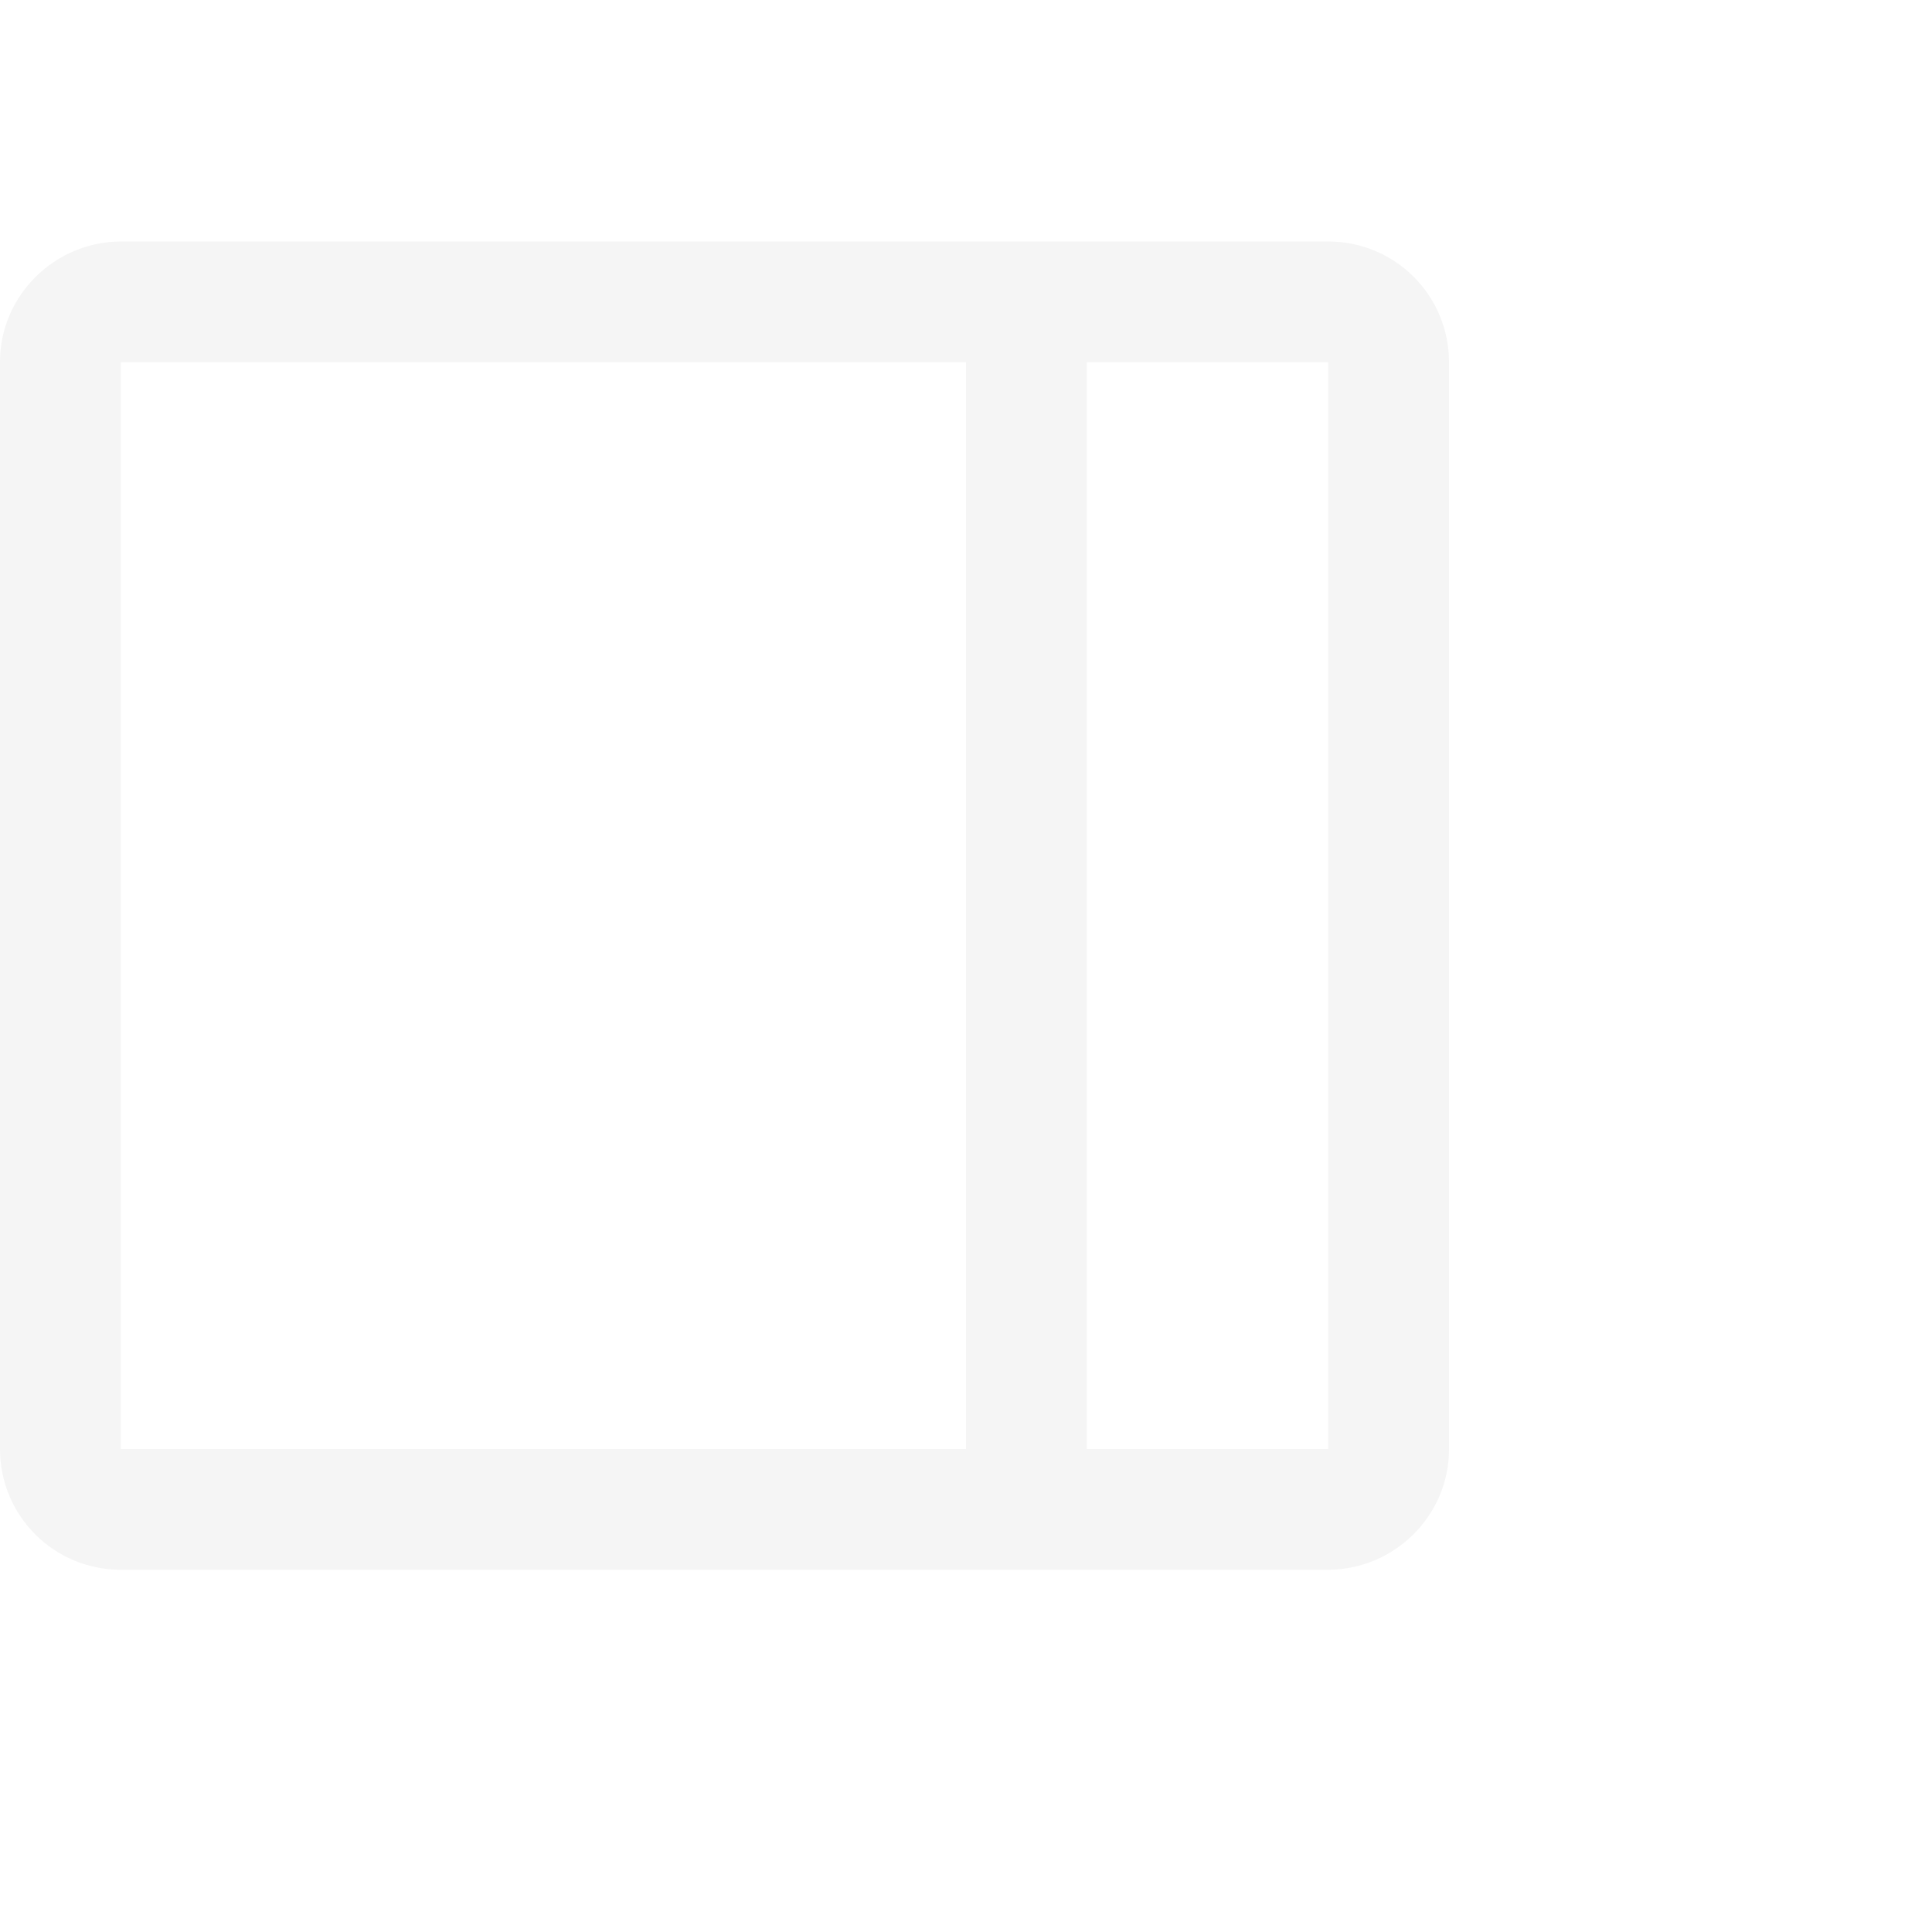
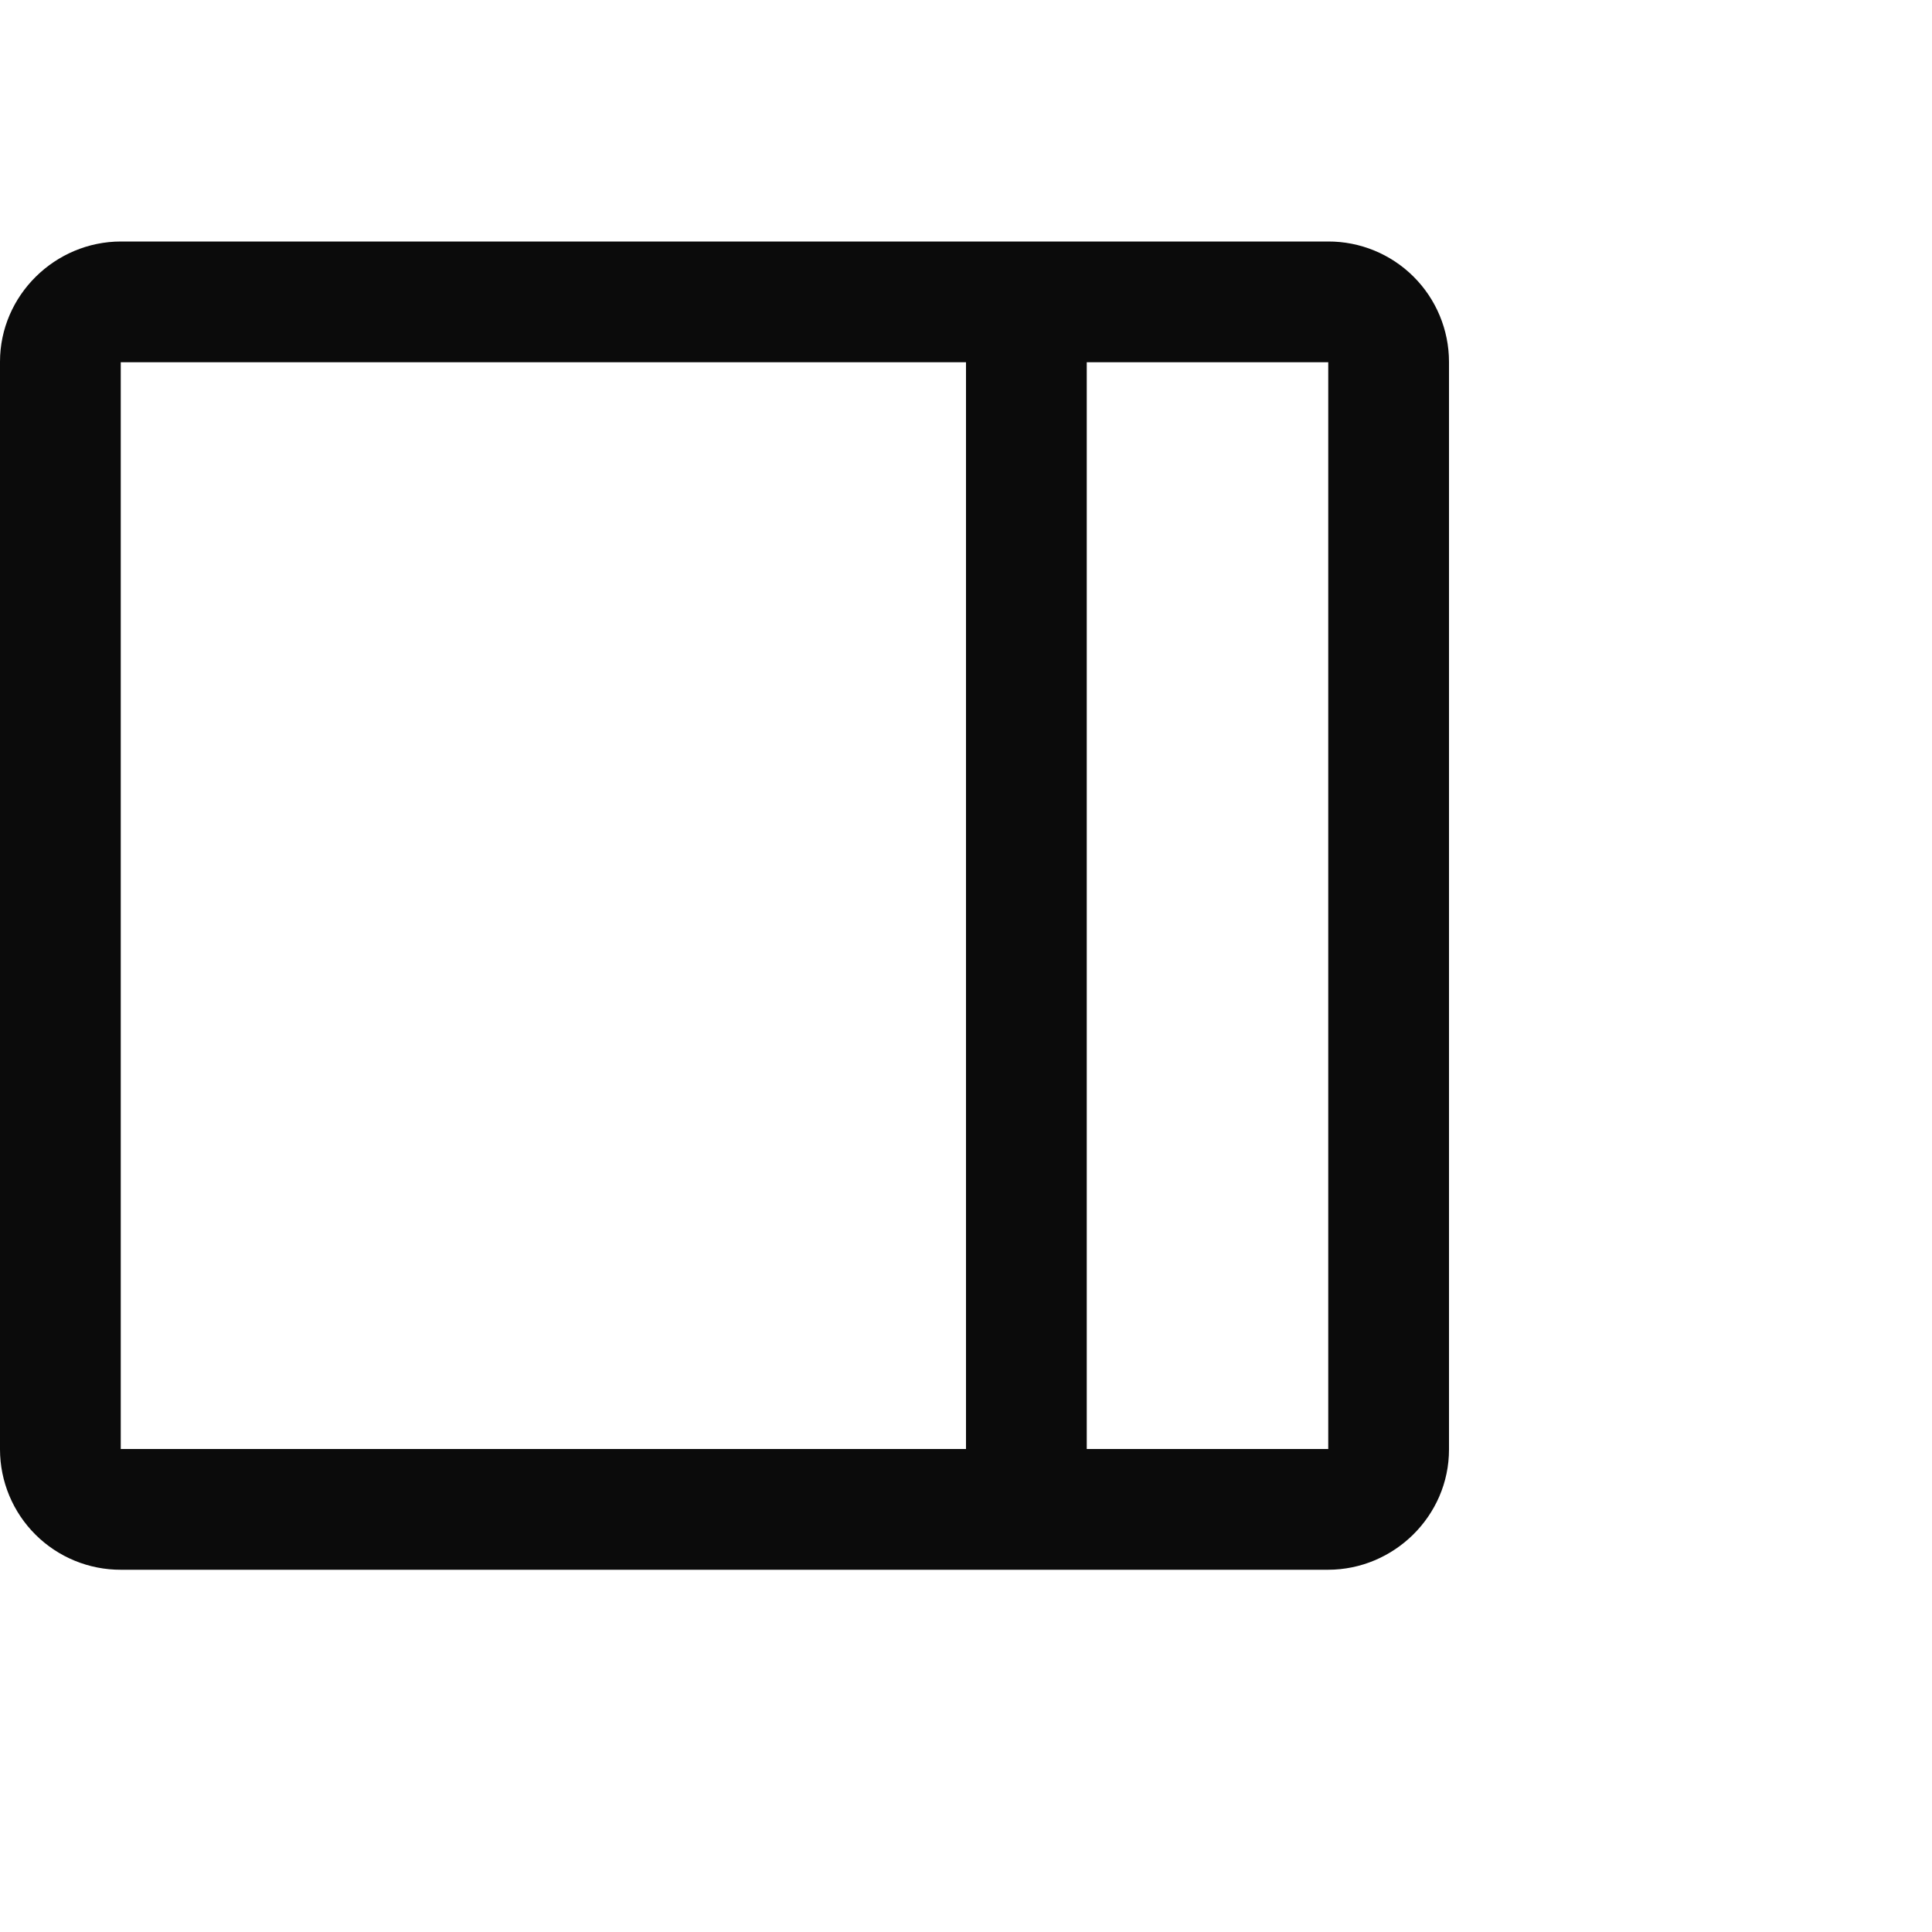
- <svg xmlns="http://www.w3.org/2000/svg" width="16" height="16" viewBox="0 0 16 16" fill="whitesmoke">
+ <svg xmlns="http://www.w3.org/2000/svg" width="16" height="16" viewBox="0 0 16 16" fill="#0b0b0b">
  <path d="M1 2.996v9.008c0-.003 0-.004.002-.004h9.996c-.001 0 .002-.003.002.004V2.996c0 .003 0 .004-.002.004H1.002C1.003 3 1 3.003 1 2.996zm-1 0C0 2.446.456 2 1.002 2h9.996A.998.998 0 0 1 12 2.996v9.008c0 .55-.456.996-1.002.996H1.002A.998.998 0 0 1 0 12.004V2.996zm8 .413V12h1V3H8v.41z" />
</svg>
